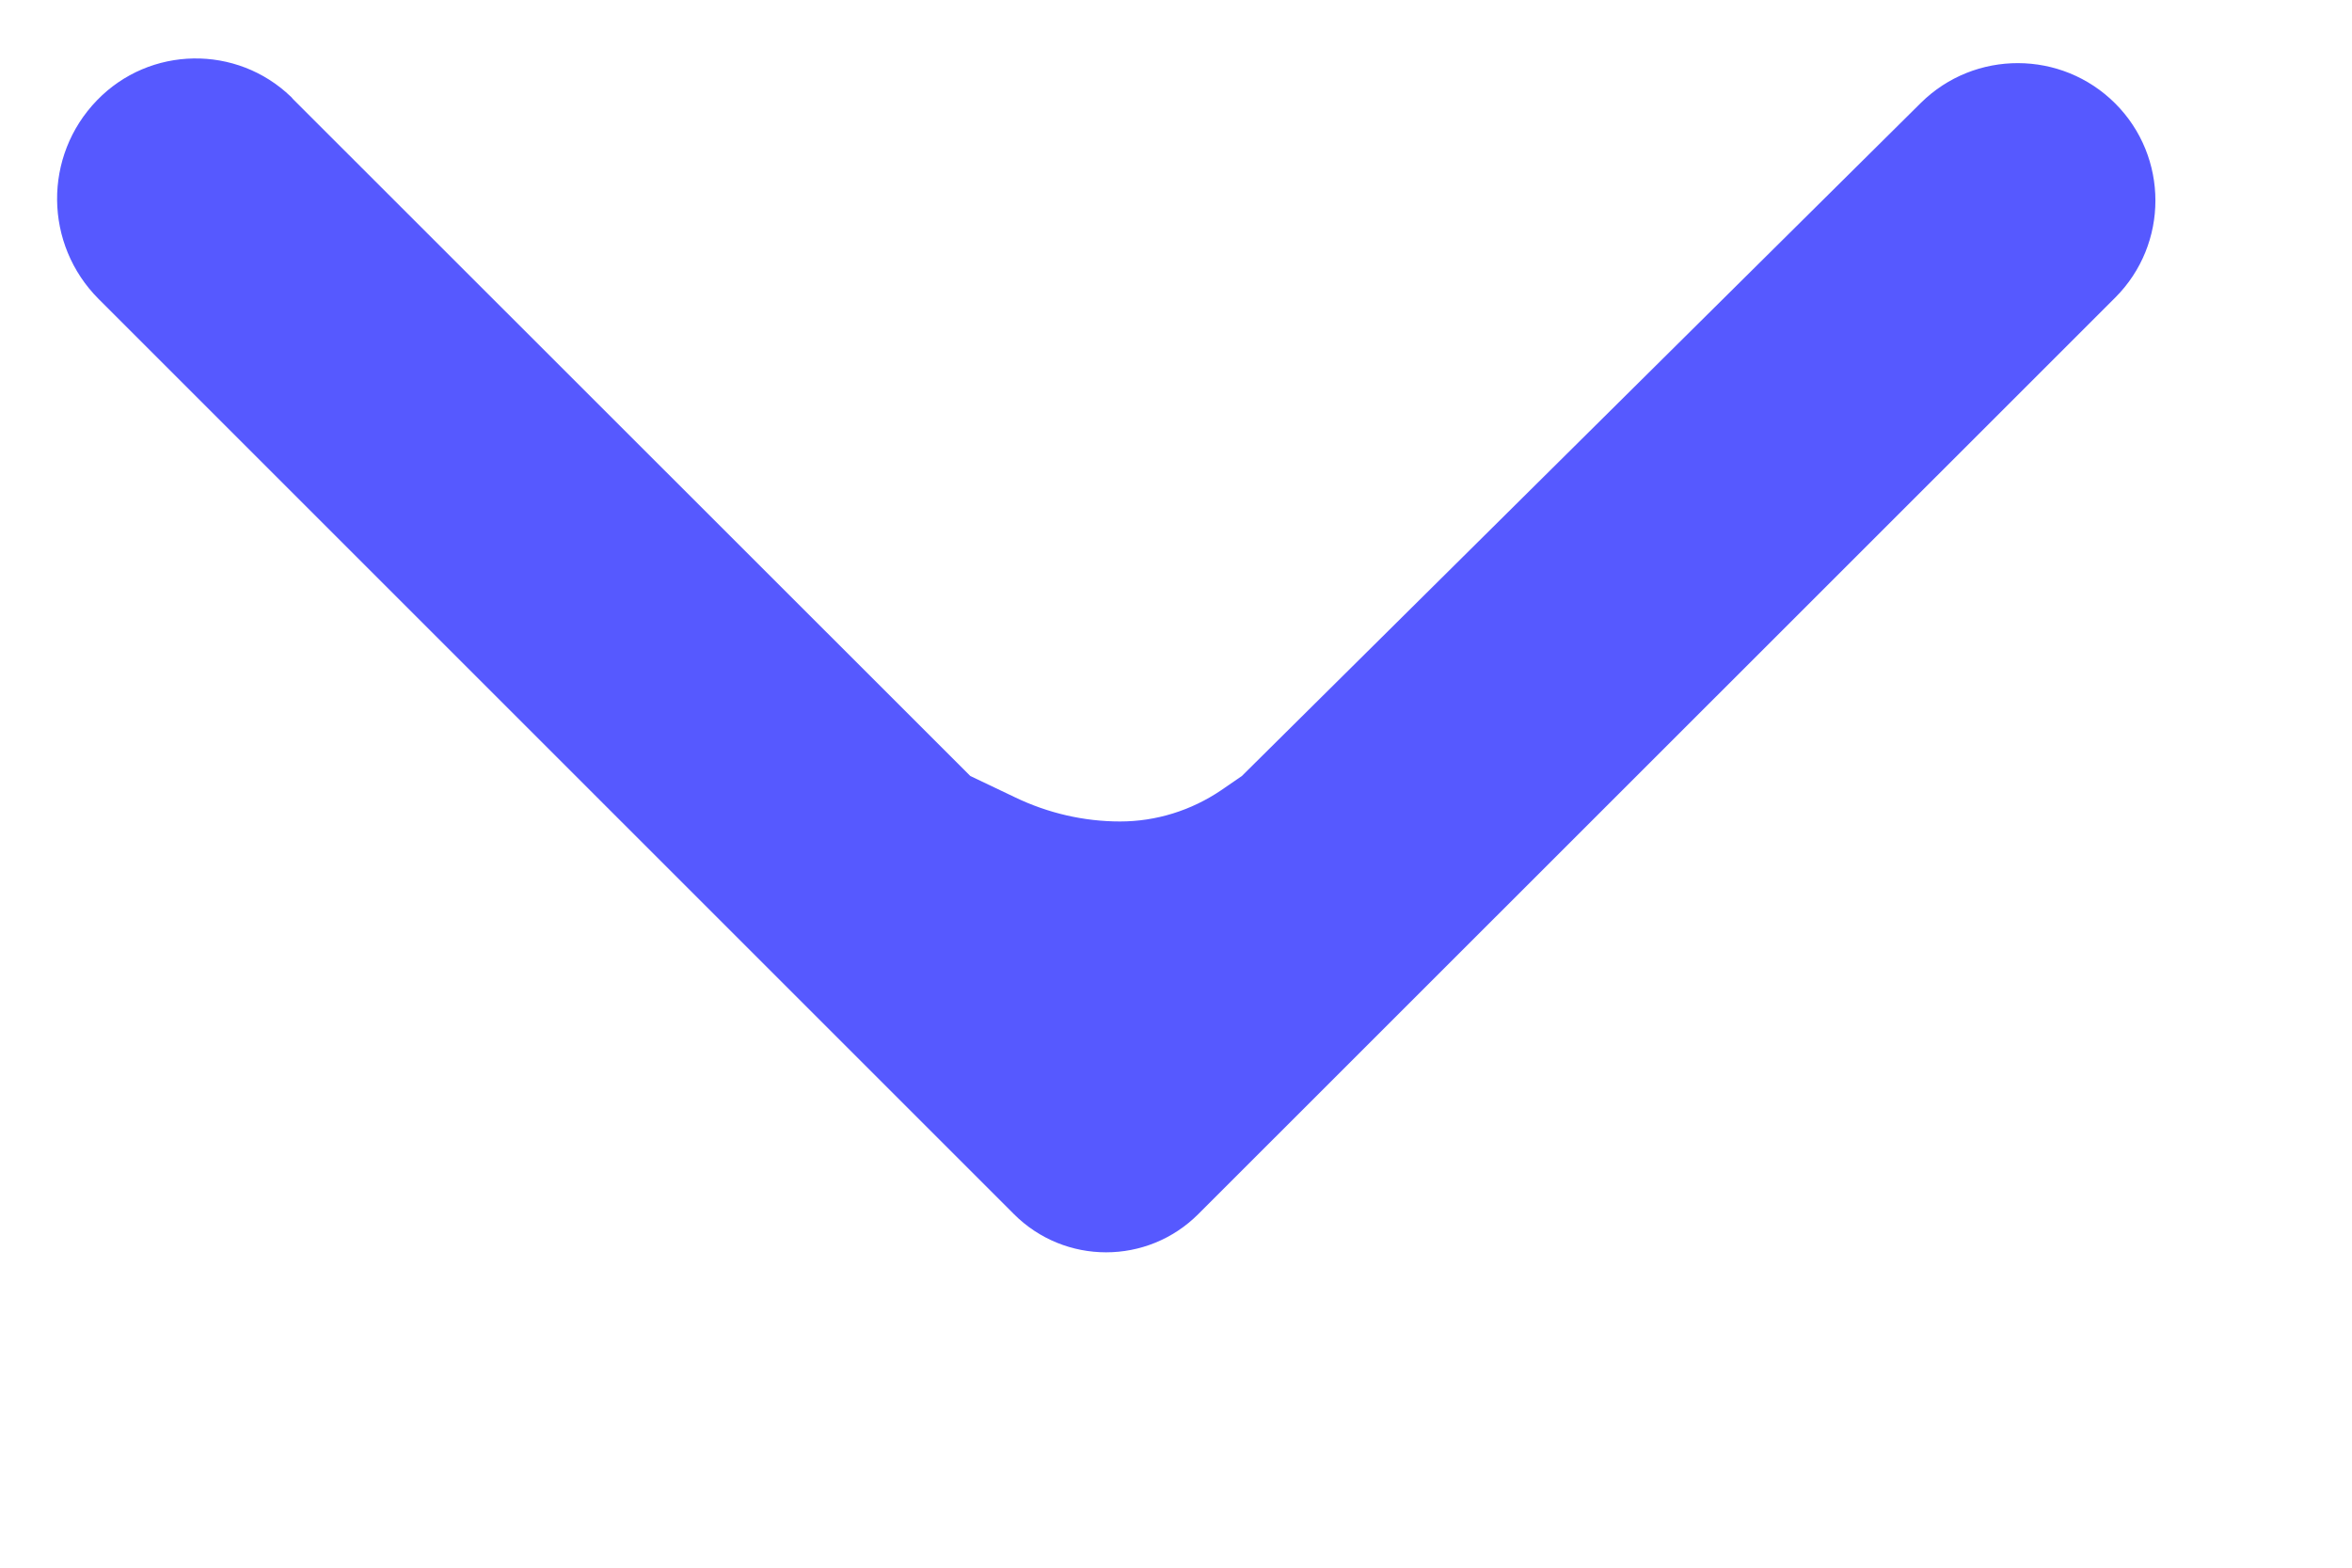
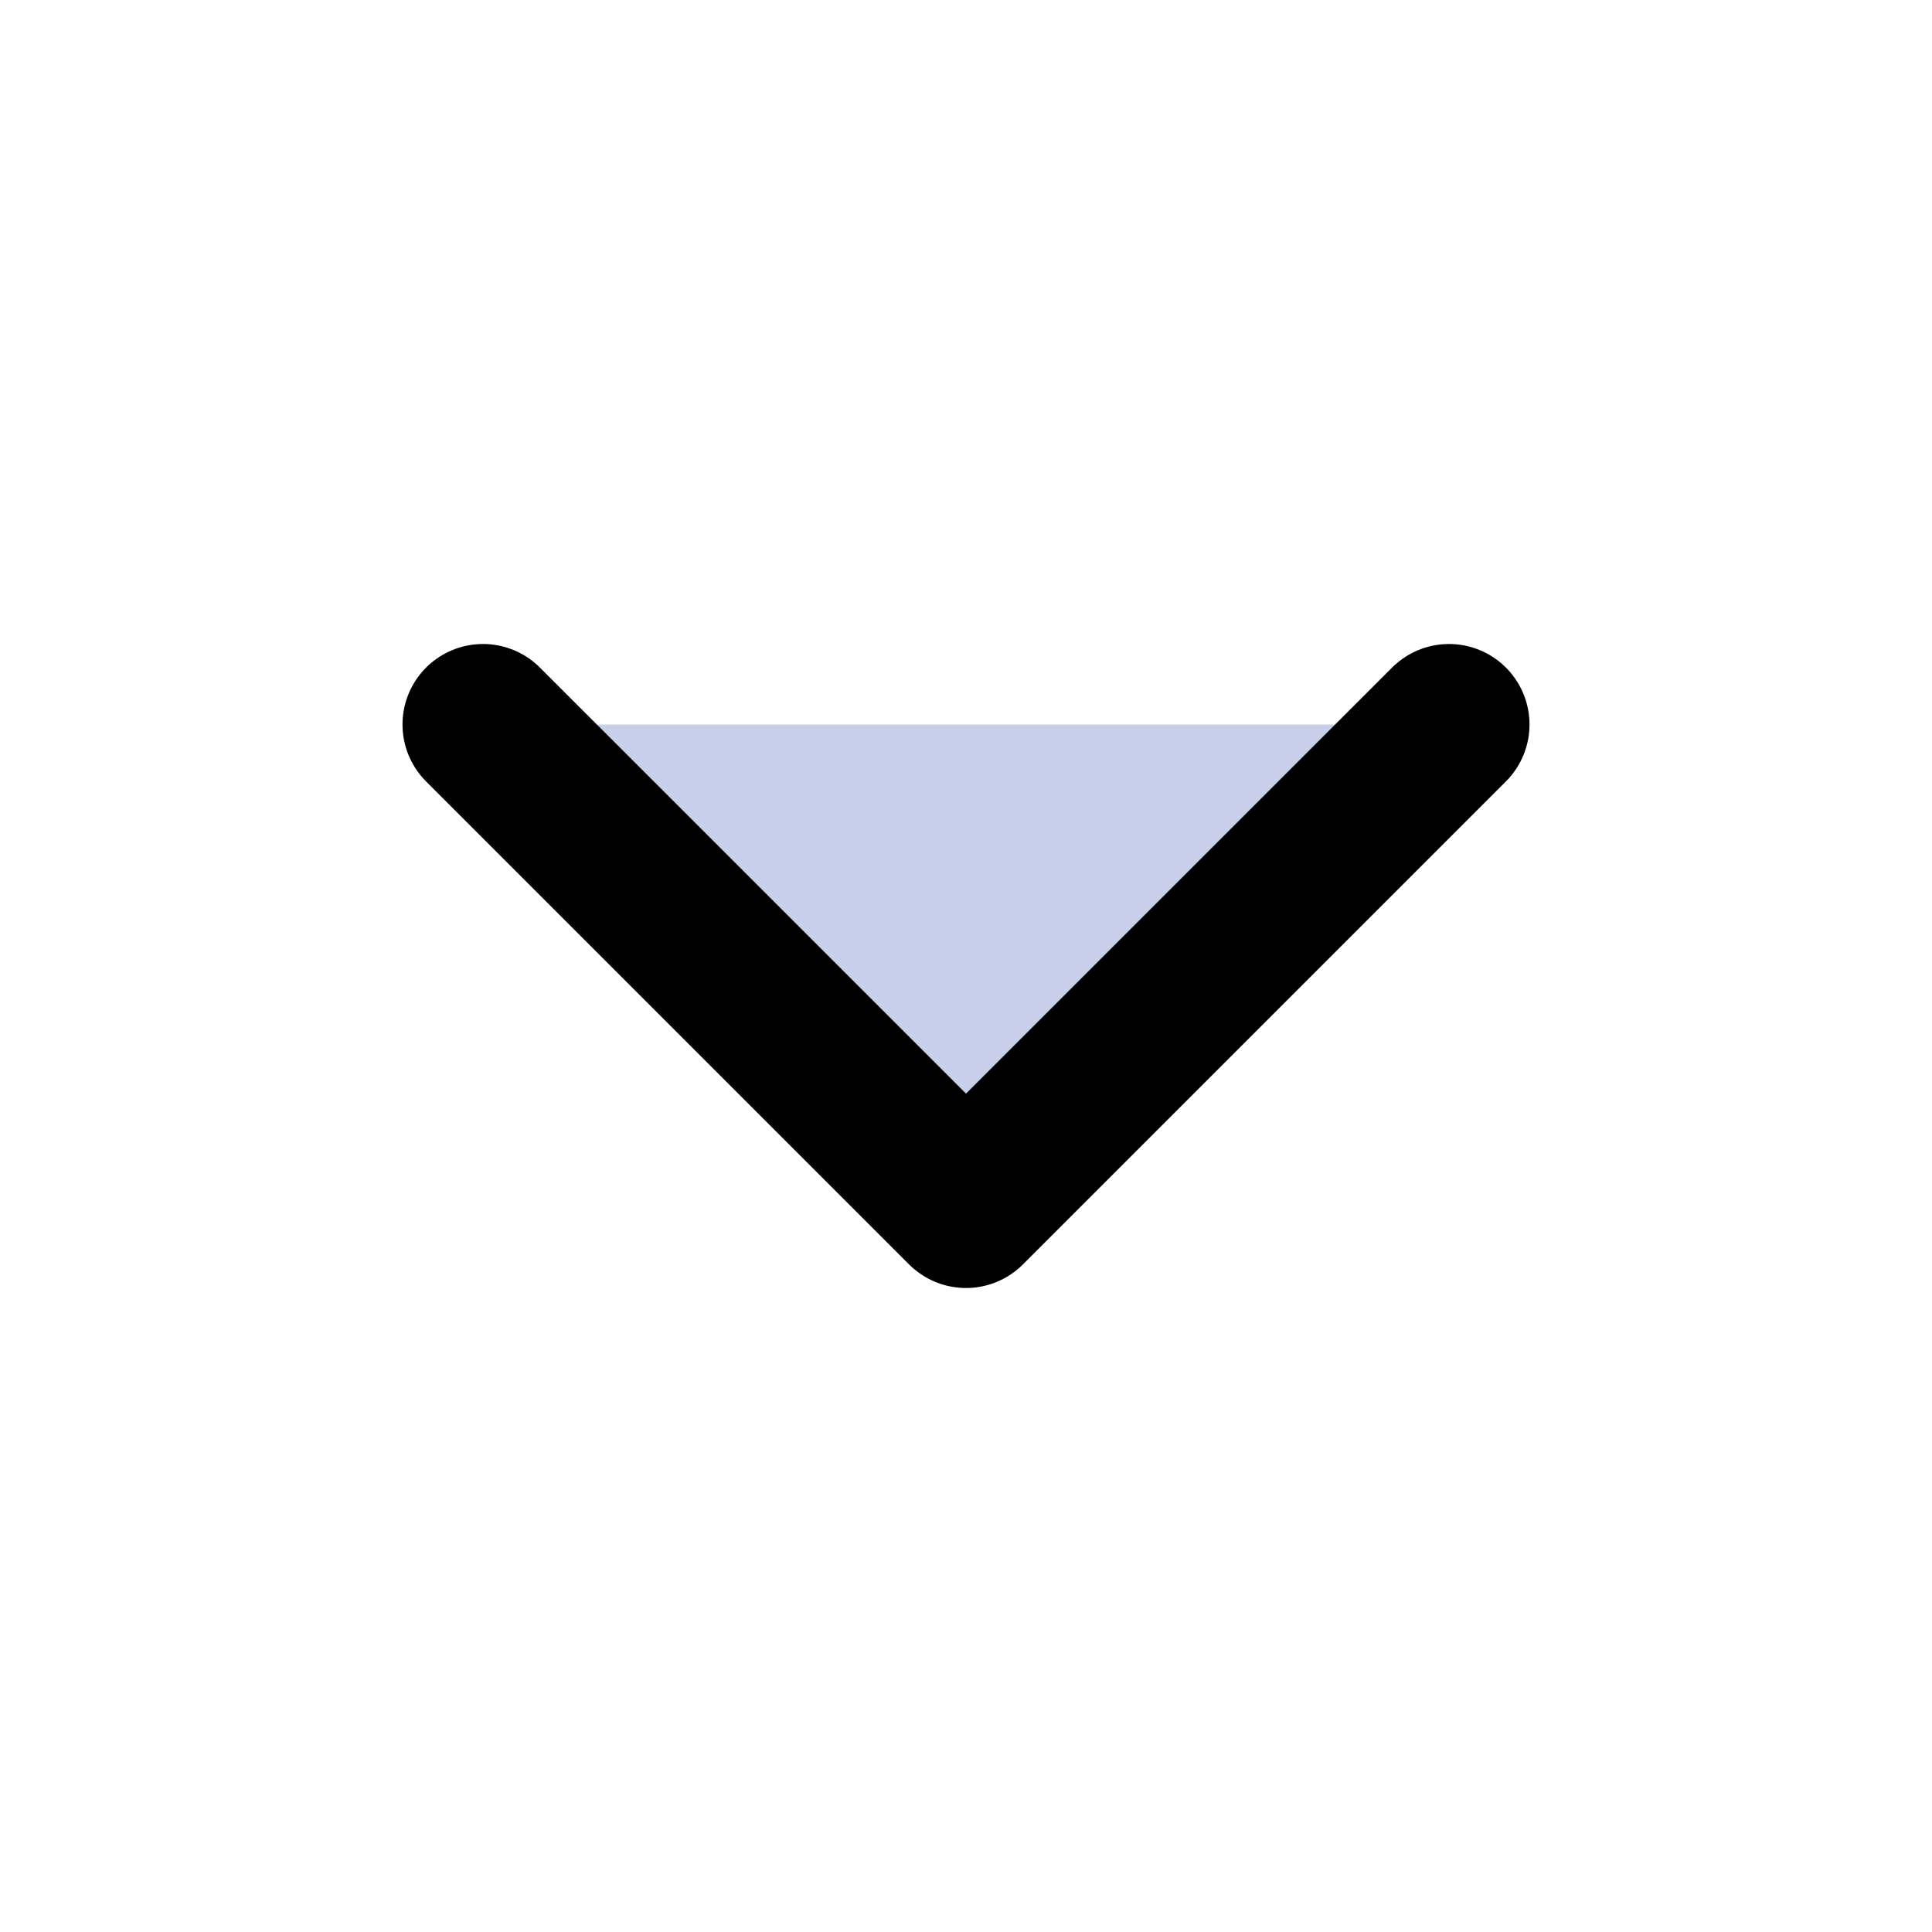
- <svg xmlns="http://www.w3.org/2000/svg" width="9" height="6">
-   <path fill="#5659FF" transform="matrix(1.19249e-08 -1 1 1.19249e-08 0 5)" d="M1.856 4.286C1.856 4.424 1.898 4.558 1.975 4.672L2.03 4.752L2.03 4.752L4.606 7.35C4.81 7.556 4.809 7.889 4.604 8.094C4.399 8.299 4.066 8.299 3.861 8.094L0.354 4.586C0.158 4.391 0.158 4.074 0.354 3.879L3.855 0.378C4.065 0.168 4.403 0.165 4.616 0.371L4.616 0.371L4.616 0.371C4.825 0.573 4.83 0.906 4.629 1.114C4.627 1.116 4.625 1.118 4.622 1.12L2.03 3.713L2.03 3.713L1.948 3.885C1.888 4.01 1.856 4.147 1.856 4.286Z" fill-rule="evenodd" />
+ <svg xmlns="http://www.w3.org/2000/svg" width="20" height="20" viewBox="0 0 24 24" fill="#C8CFE9" stroke="currentColor" stroke-width="2" stroke-linecap="round" stroke-linejoin="round" class="feather feather-chevron-down">
+   <polyline points="6 9 12 15 18 9" />
</svg>
